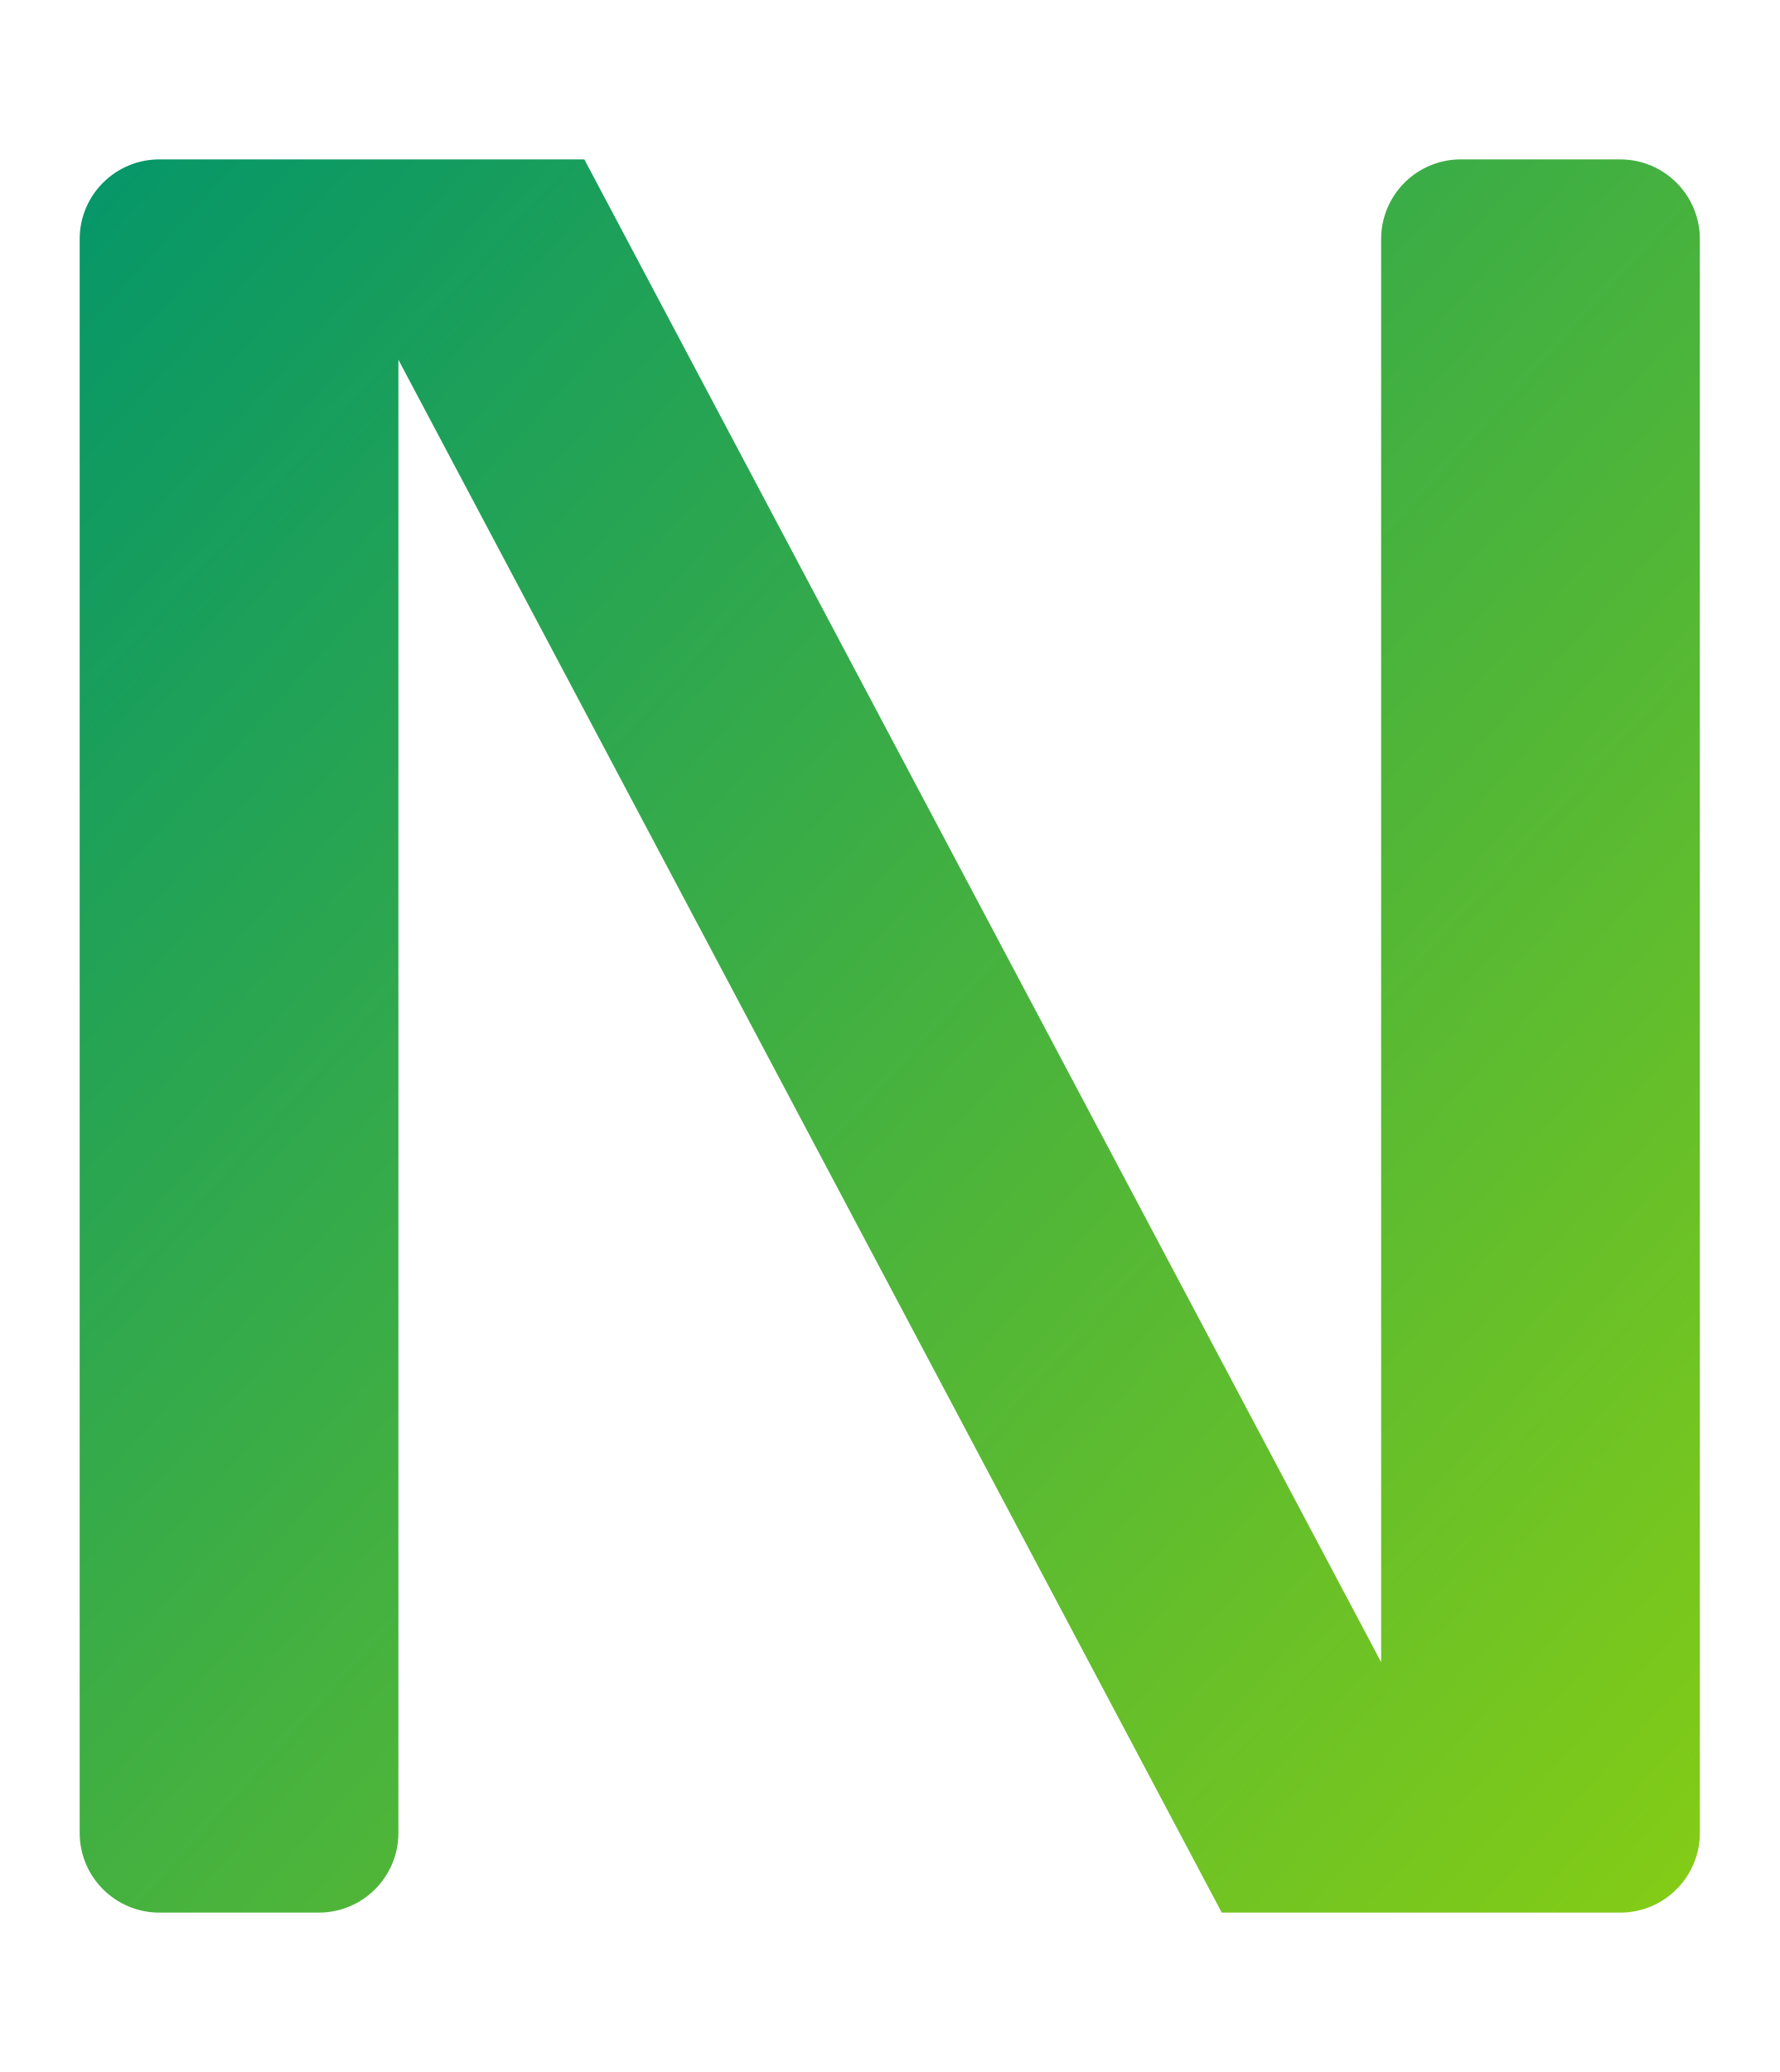
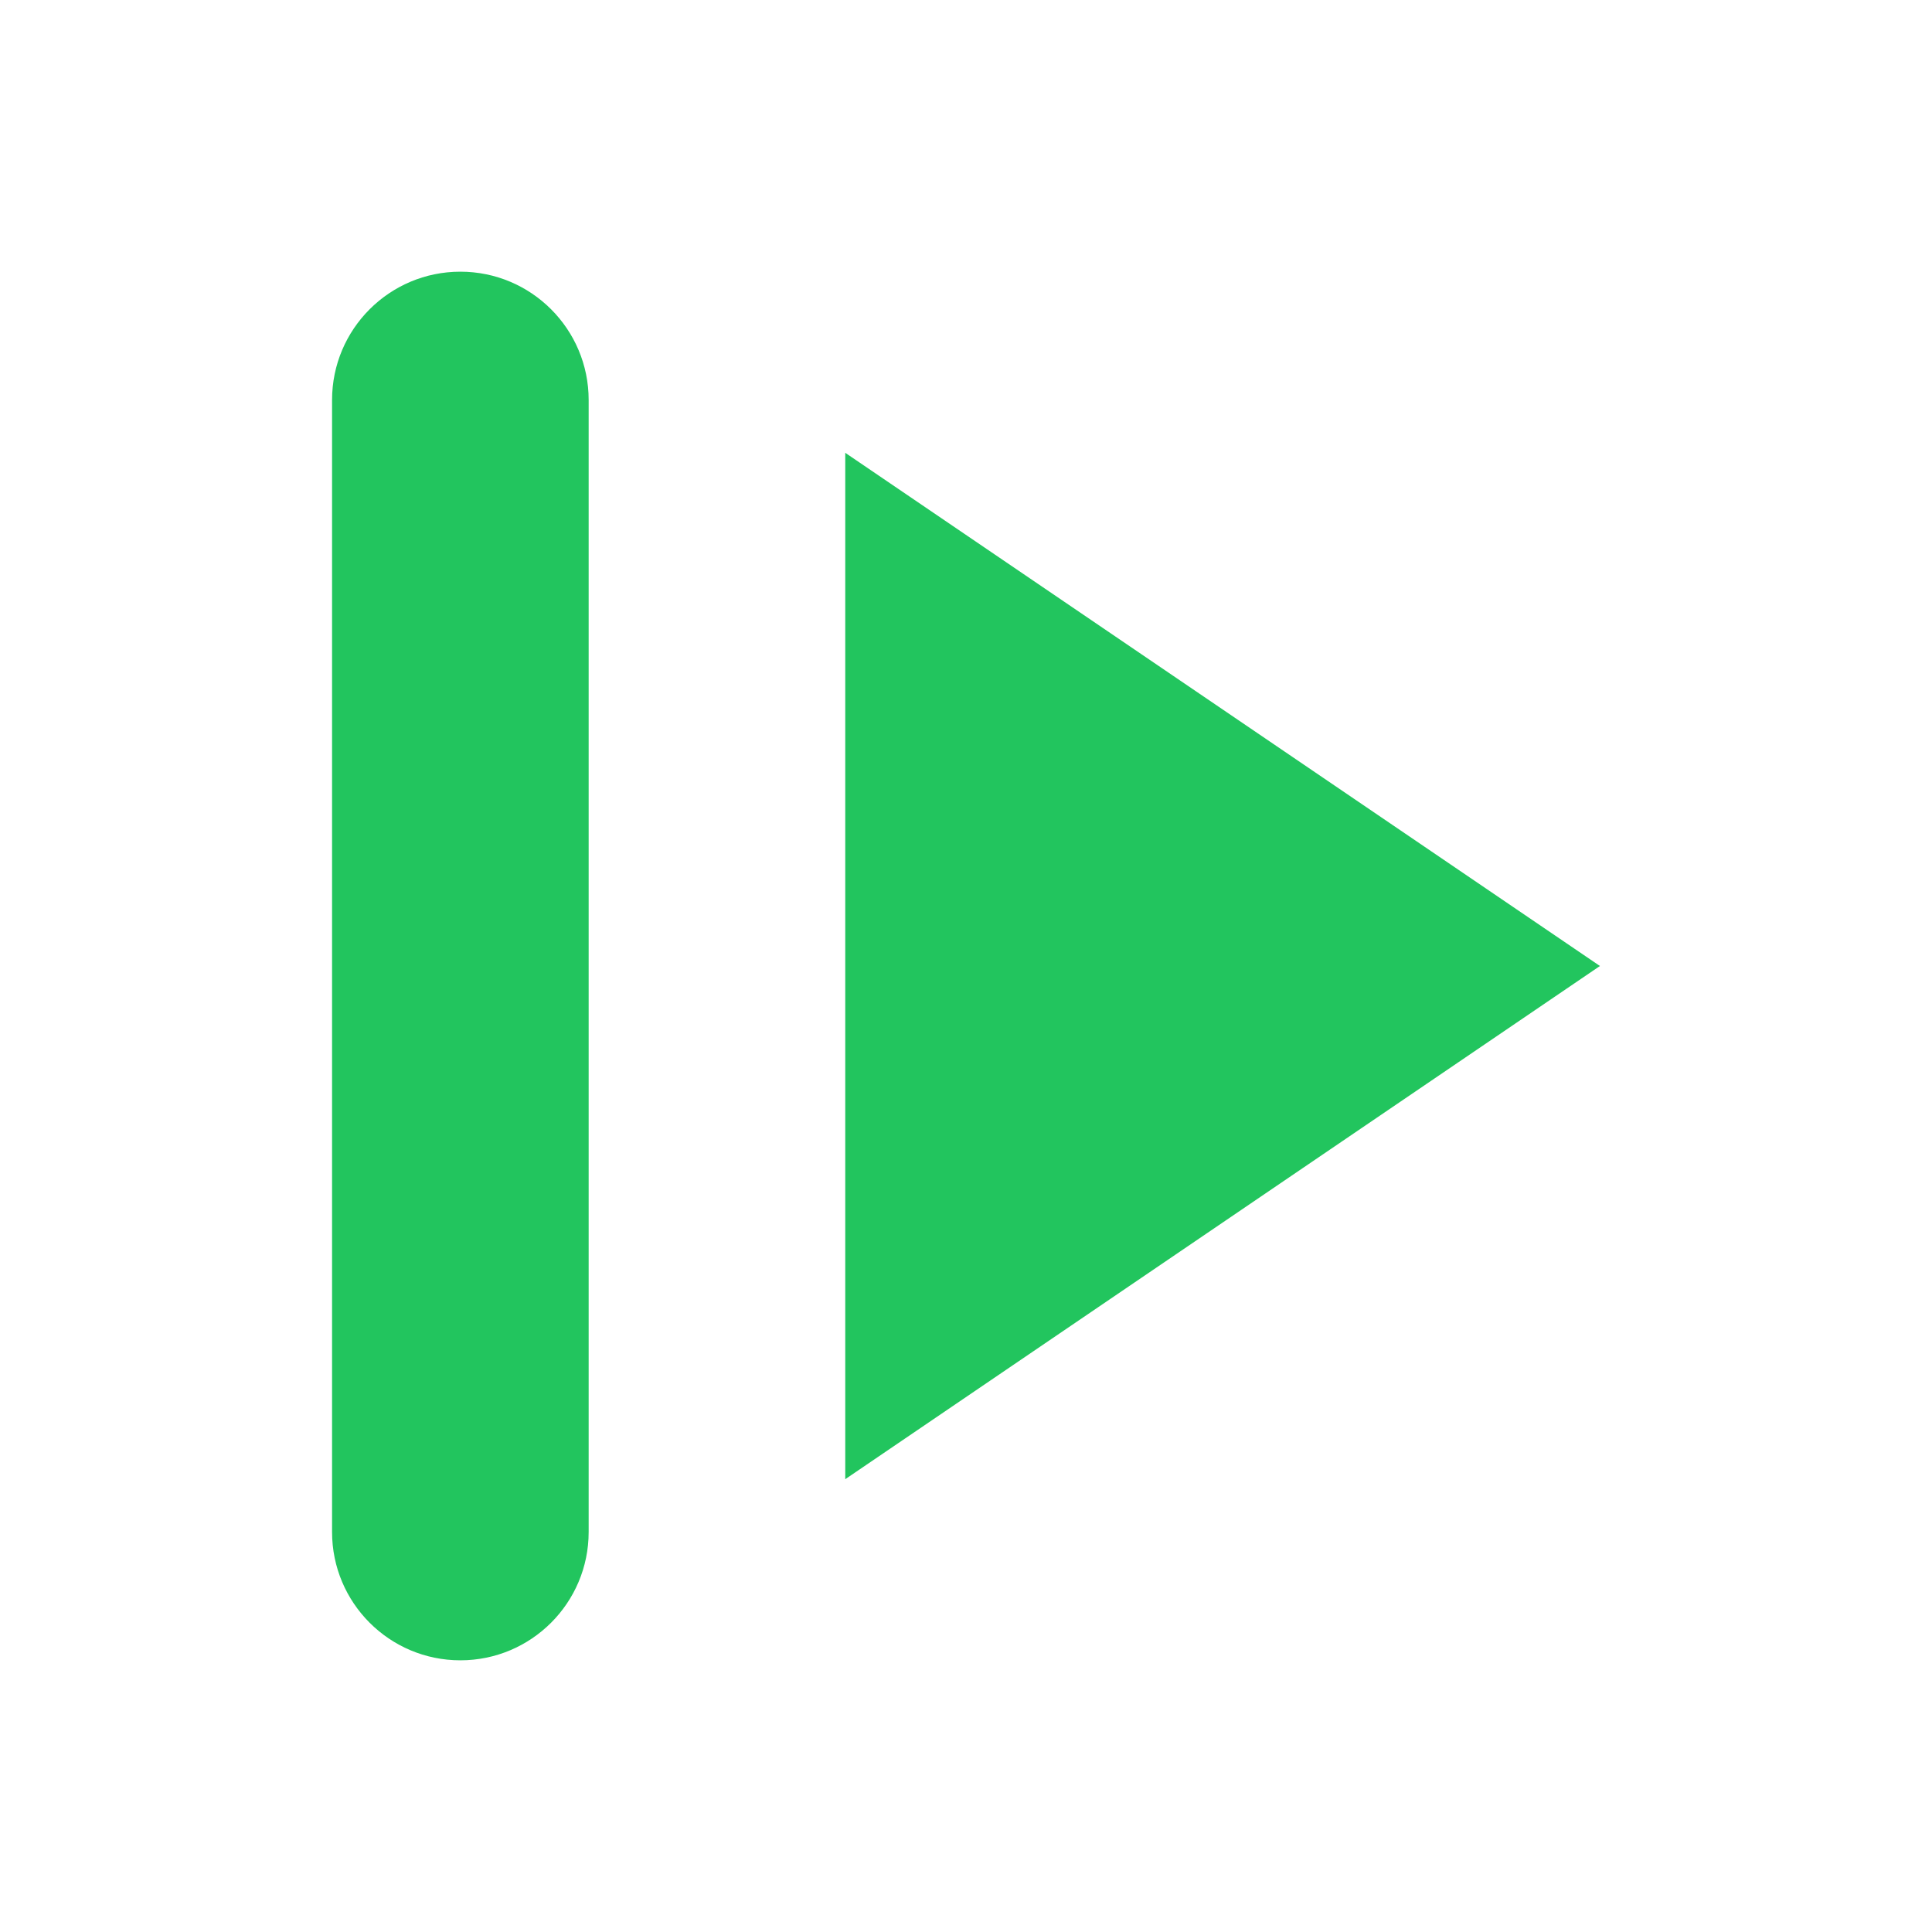
- <svg xmlns="http://www.w3.org/2000/svg" width="67" height="78" viewBox="0 0 67 78" fill="none">
-   <defs>
-     <linearGradient id="forest-gradient" x1="0%" y1="0%" x2="100%" y2="100%">
-       <stop offset="0%" stop-color="#059669" />
-       <stop offset="100%" stop-color="#84cc16" />
-     </linearGradient>
-   </defs>
-   <path d="M6 6H12A3 3 0 0 1 15 9V69A3 3 0 0 1 12 72H6A3 3 0 0 1 3 69V9A3 3 0 0 1 6 6ZM55 6H61A3 3 0 0 1 64 9V69A3 3 0 0 1 61 72H55A3 3 0 0 1 52 69V9A3 3 0 0 1 55 6ZM11 6H22L57 72H46Z" fill="url(#forest-gradient)" />
+ <svg xmlns="http://www.w3.org/2000/svg" width="64" height="64" viewBox="0 0 64 64" fill="none">
+   <path d="M11 13.25A4.25 4.25 0 0 1 15.25 9A4.25 4.25 0 0 1 19.5 13.25V50.75A4.25 4.25 0 0 1 15.25 55A4.25 4.25 0 0 1 11 50.75ZM28 15L53 32L28 49Z" fill="#22C55E" />
</svg>
